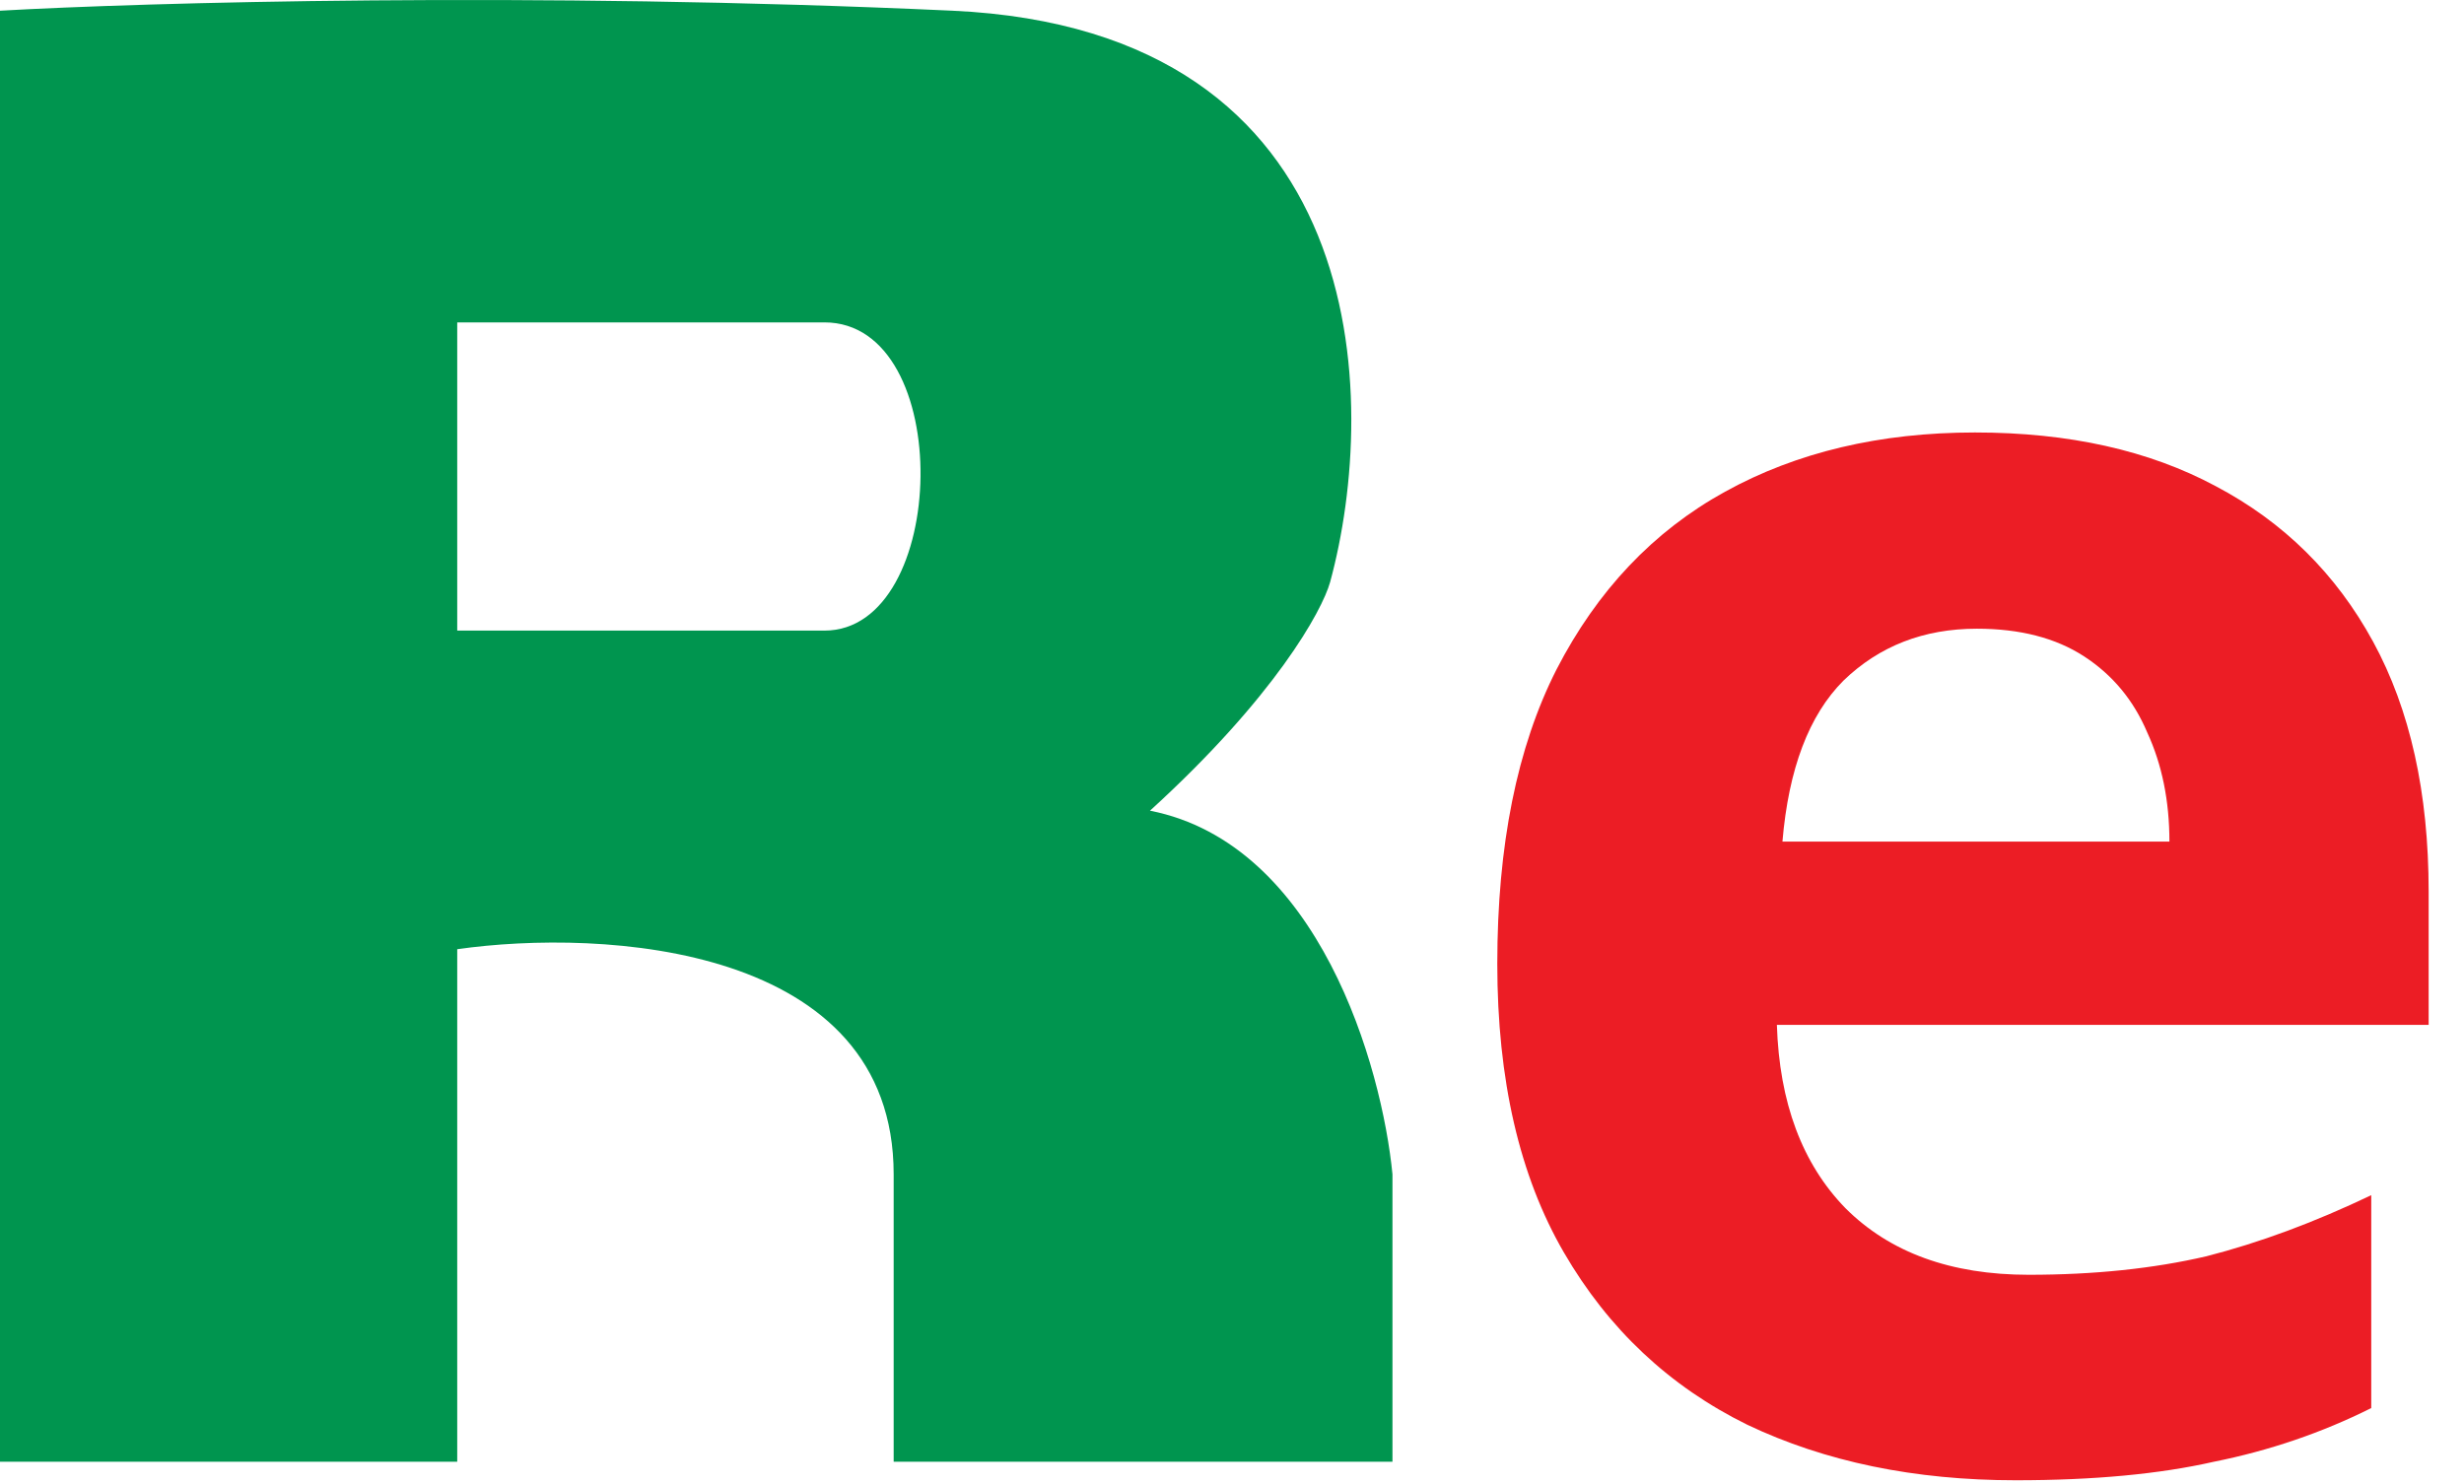
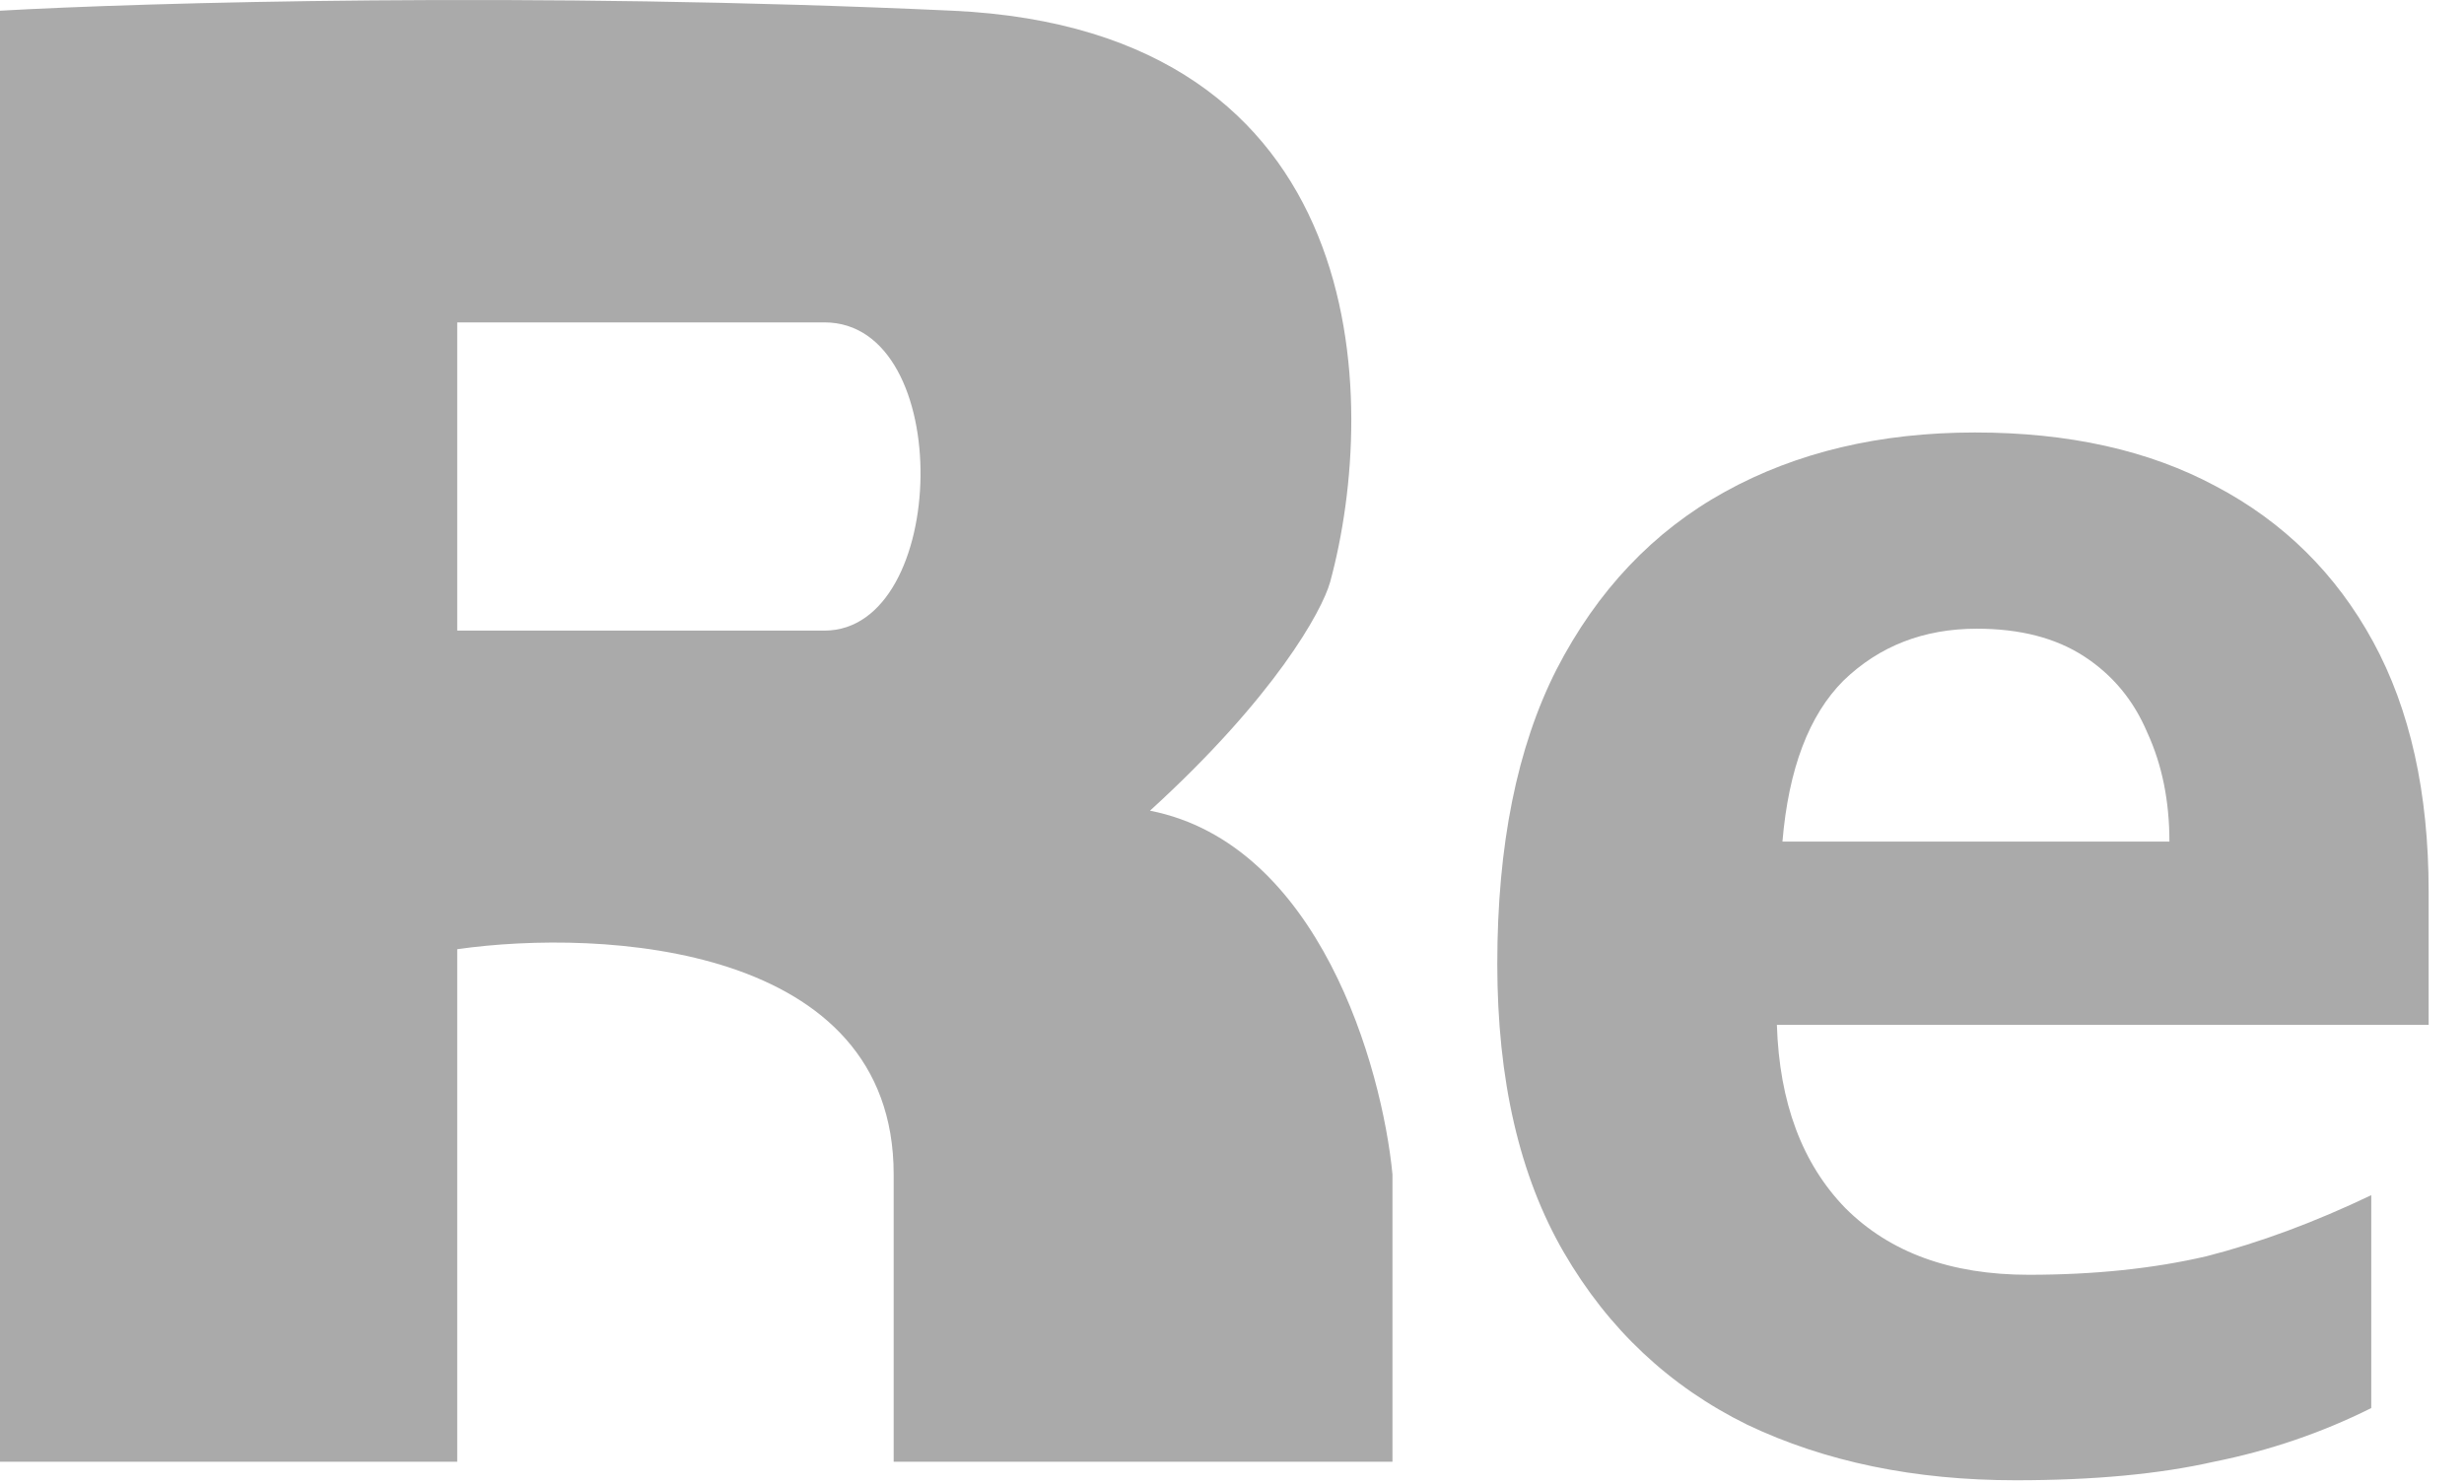
<svg xmlns="http://www.w3.org/2000/svg" width="573" height="345" viewBox="0 0 573 345" fill="none">
-   <path d="M459.284 100.593C481.1 100.593 499.759 104.755 515.26 113.08C531.049 121.405 543.249 133.461 551.86 149.249C560.472 165.038 564.778 184.414 564.778 207.379V238.381H413.211C413.785 256.466 419.096 270.675 429.143 281.009C439.477 291.344 453.686 296.511 471.771 296.511C486.985 296.511 500.764 295.075 513.107 292.205C525.451 289.047 538.225 284.311 551.43 277.995V327.513C539.947 333.254 527.747 337.416 514.83 340C502.199 342.871 486.842 344.306 468.757 344.306C445.218 344.306 424.406 340 406.322 331.388C388.237 322.489 374.027 309.141 363.693 291.344C353.359 273.546 348.192 251.155 348.192 224.172C348.192 196.614 352.785 173.793 361.971 155.708C371.444 137.336 384.505 123.558 401.155 114.372C417.804 105.186 437.18 100.593 459.284 100.593ZM459.715 146.235C447.371 146.235 437.037 150.254 428.712 158.292C420.675 166.329 415.938 178.816 414.503 195.753H504.496C504.496 186.28 502.773 177.812 499.329 170.348C496.171 162.885 491.291 157 484.689 152.694C478.086 148.388 469.762 146.235 459.715 146.235Z" fill="#EC1D25" />
-   <path fill-rule="evenodd" clip-rule="evenodd" d="M0 340H106.328V220.784C140.159 215.951 207.822 219.657 207.822 273.143V340H323.816V273.143C321.399 248.172 306.739 196.297 267.43 188.564C296.428 162.143 307.437 142.113 309.316 135.4C320.862 92.977 319.466 7.002 221.516 2.491C123.565 -2.02 33.026 0.611 0 2.491V340ZM106.328 74.987V146.677H191.712C220.71 146.677 222.321 74.987 191.712 74.987H106.328Z" fill="#00954F" />
+   <path d="M459.284 100.593C481.1 100.593 499.759 104.755 515.26 113.08C531.049 121.405 543.249 133.461 551.86 149.249C560.472 165.038 564.778 184.414 564.778 207.379V238.381H413.211C413.785 256.466 419.096 270.675 429.143 281.009C439.477 291.344 453.686 296.511 471.771 296.511C486.985 296.511 500.764 295.075 513.107 292.205C525.451 289.047 538.225 284.311 551.43 277.995V327.513C539.947 333.254 527.747 337.416 514.83 340C502.199 342.871 486.842 344.306 468.757 344.306C445.218 344.306 424.406 340 406.322 331.388C388.237 322.489 374.027 309.141 363.693 291.344C353.359 273.546 348.192 251.155 348.192 224.172C348.192 196.614 352.785 173.793 361.971 155.708C371.444 137.336 384.505 123.558 401.155 114.372C417.804 105.186 437.18 100.593 459.284 100.593ZM459.715 146.235C447.371 146.235 437.037 150.254 428.712 158.292C420.675 166.329 415.938 178.816 414.503 195.753H504.496C504.496 186.28 502.773 177.812 499.329 170.348C496.171 162.885 491.291 157 484.689 152.694C478.086 148.388 469.762 146.235 459.715 146.235Z" fill="#AAAAAA" />
+   <path fill-rule="evenodd" clip-rule="evenodd" d="M0 340H106.328V220.784C140.159 215.951 207.822 219.657 207.822 273.143V340H323.816V273.143C321.399 248.172 306.739 196.297 267.43 188.564C296.428 162.143 307.437 142.113 309.316 135.4C320.862 92.977 319.466 7.002 221.516 2.491C123.565 -2.02 33.026 0.611 0 2.491V340ZM106.328 74.987V146.677H191.712C220.71 146.677 222.321 74.987 191.712 74.987H106.328Z" fill="#AAAAAA" />
</svg>
